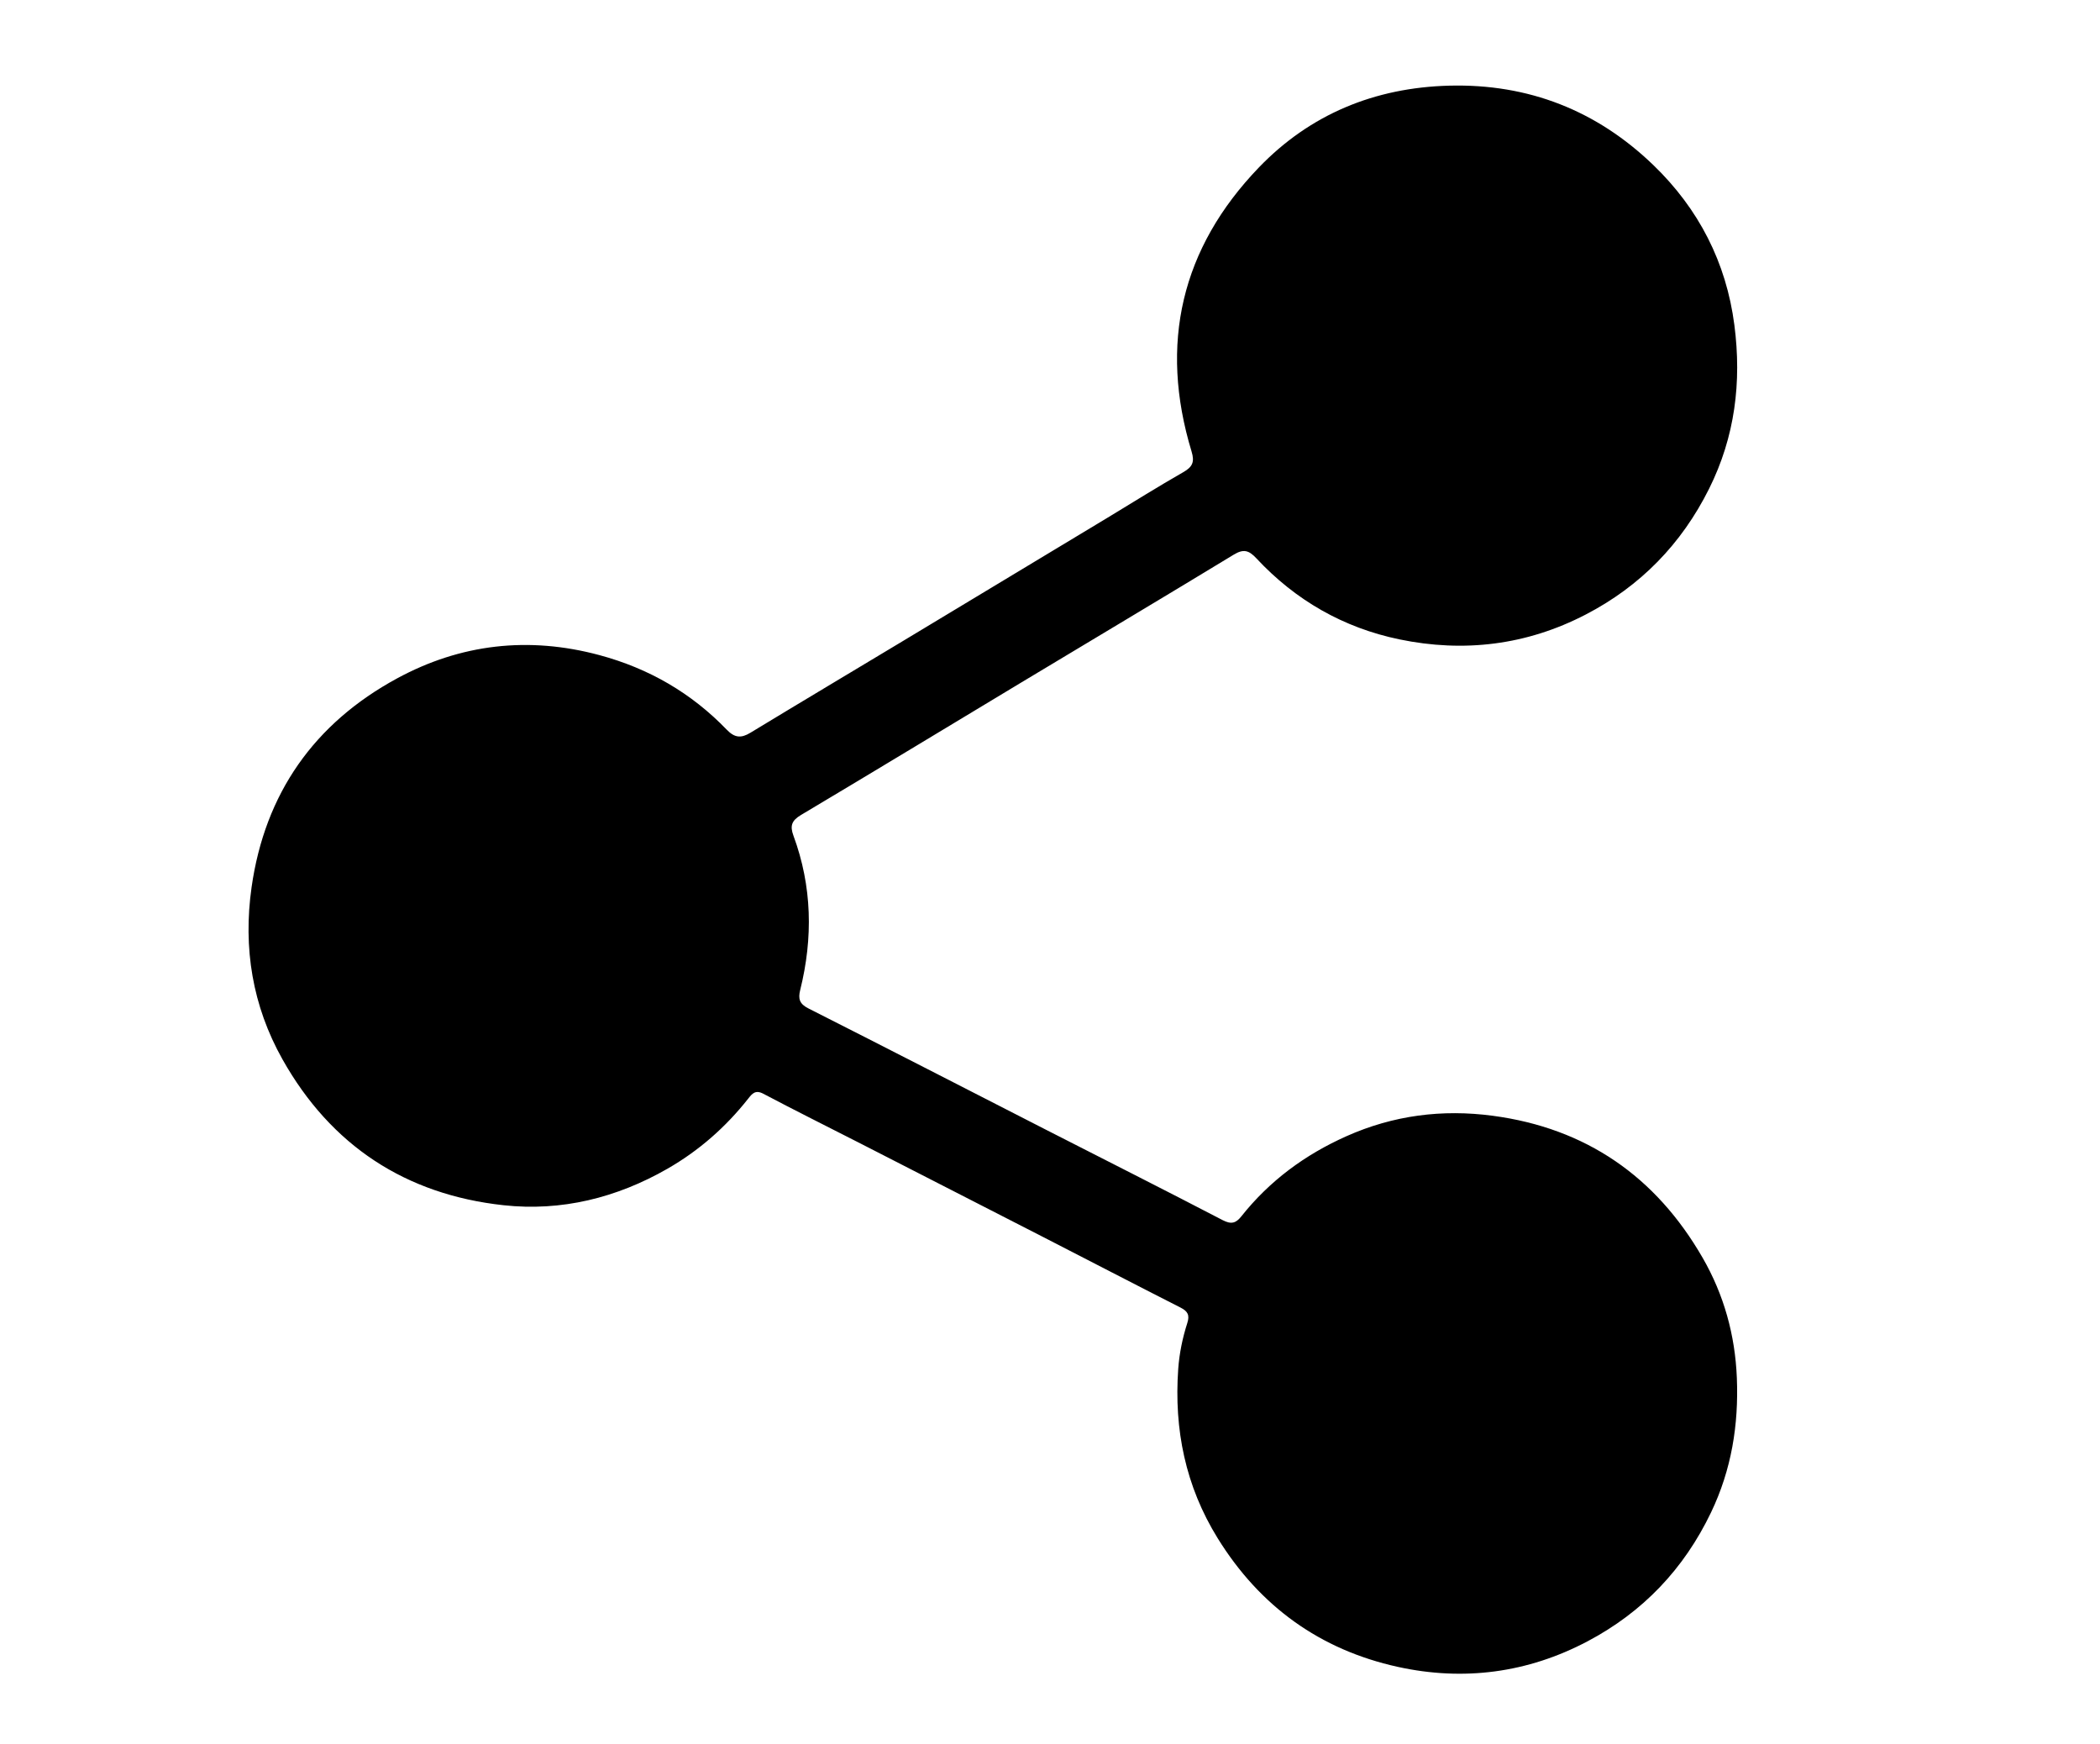
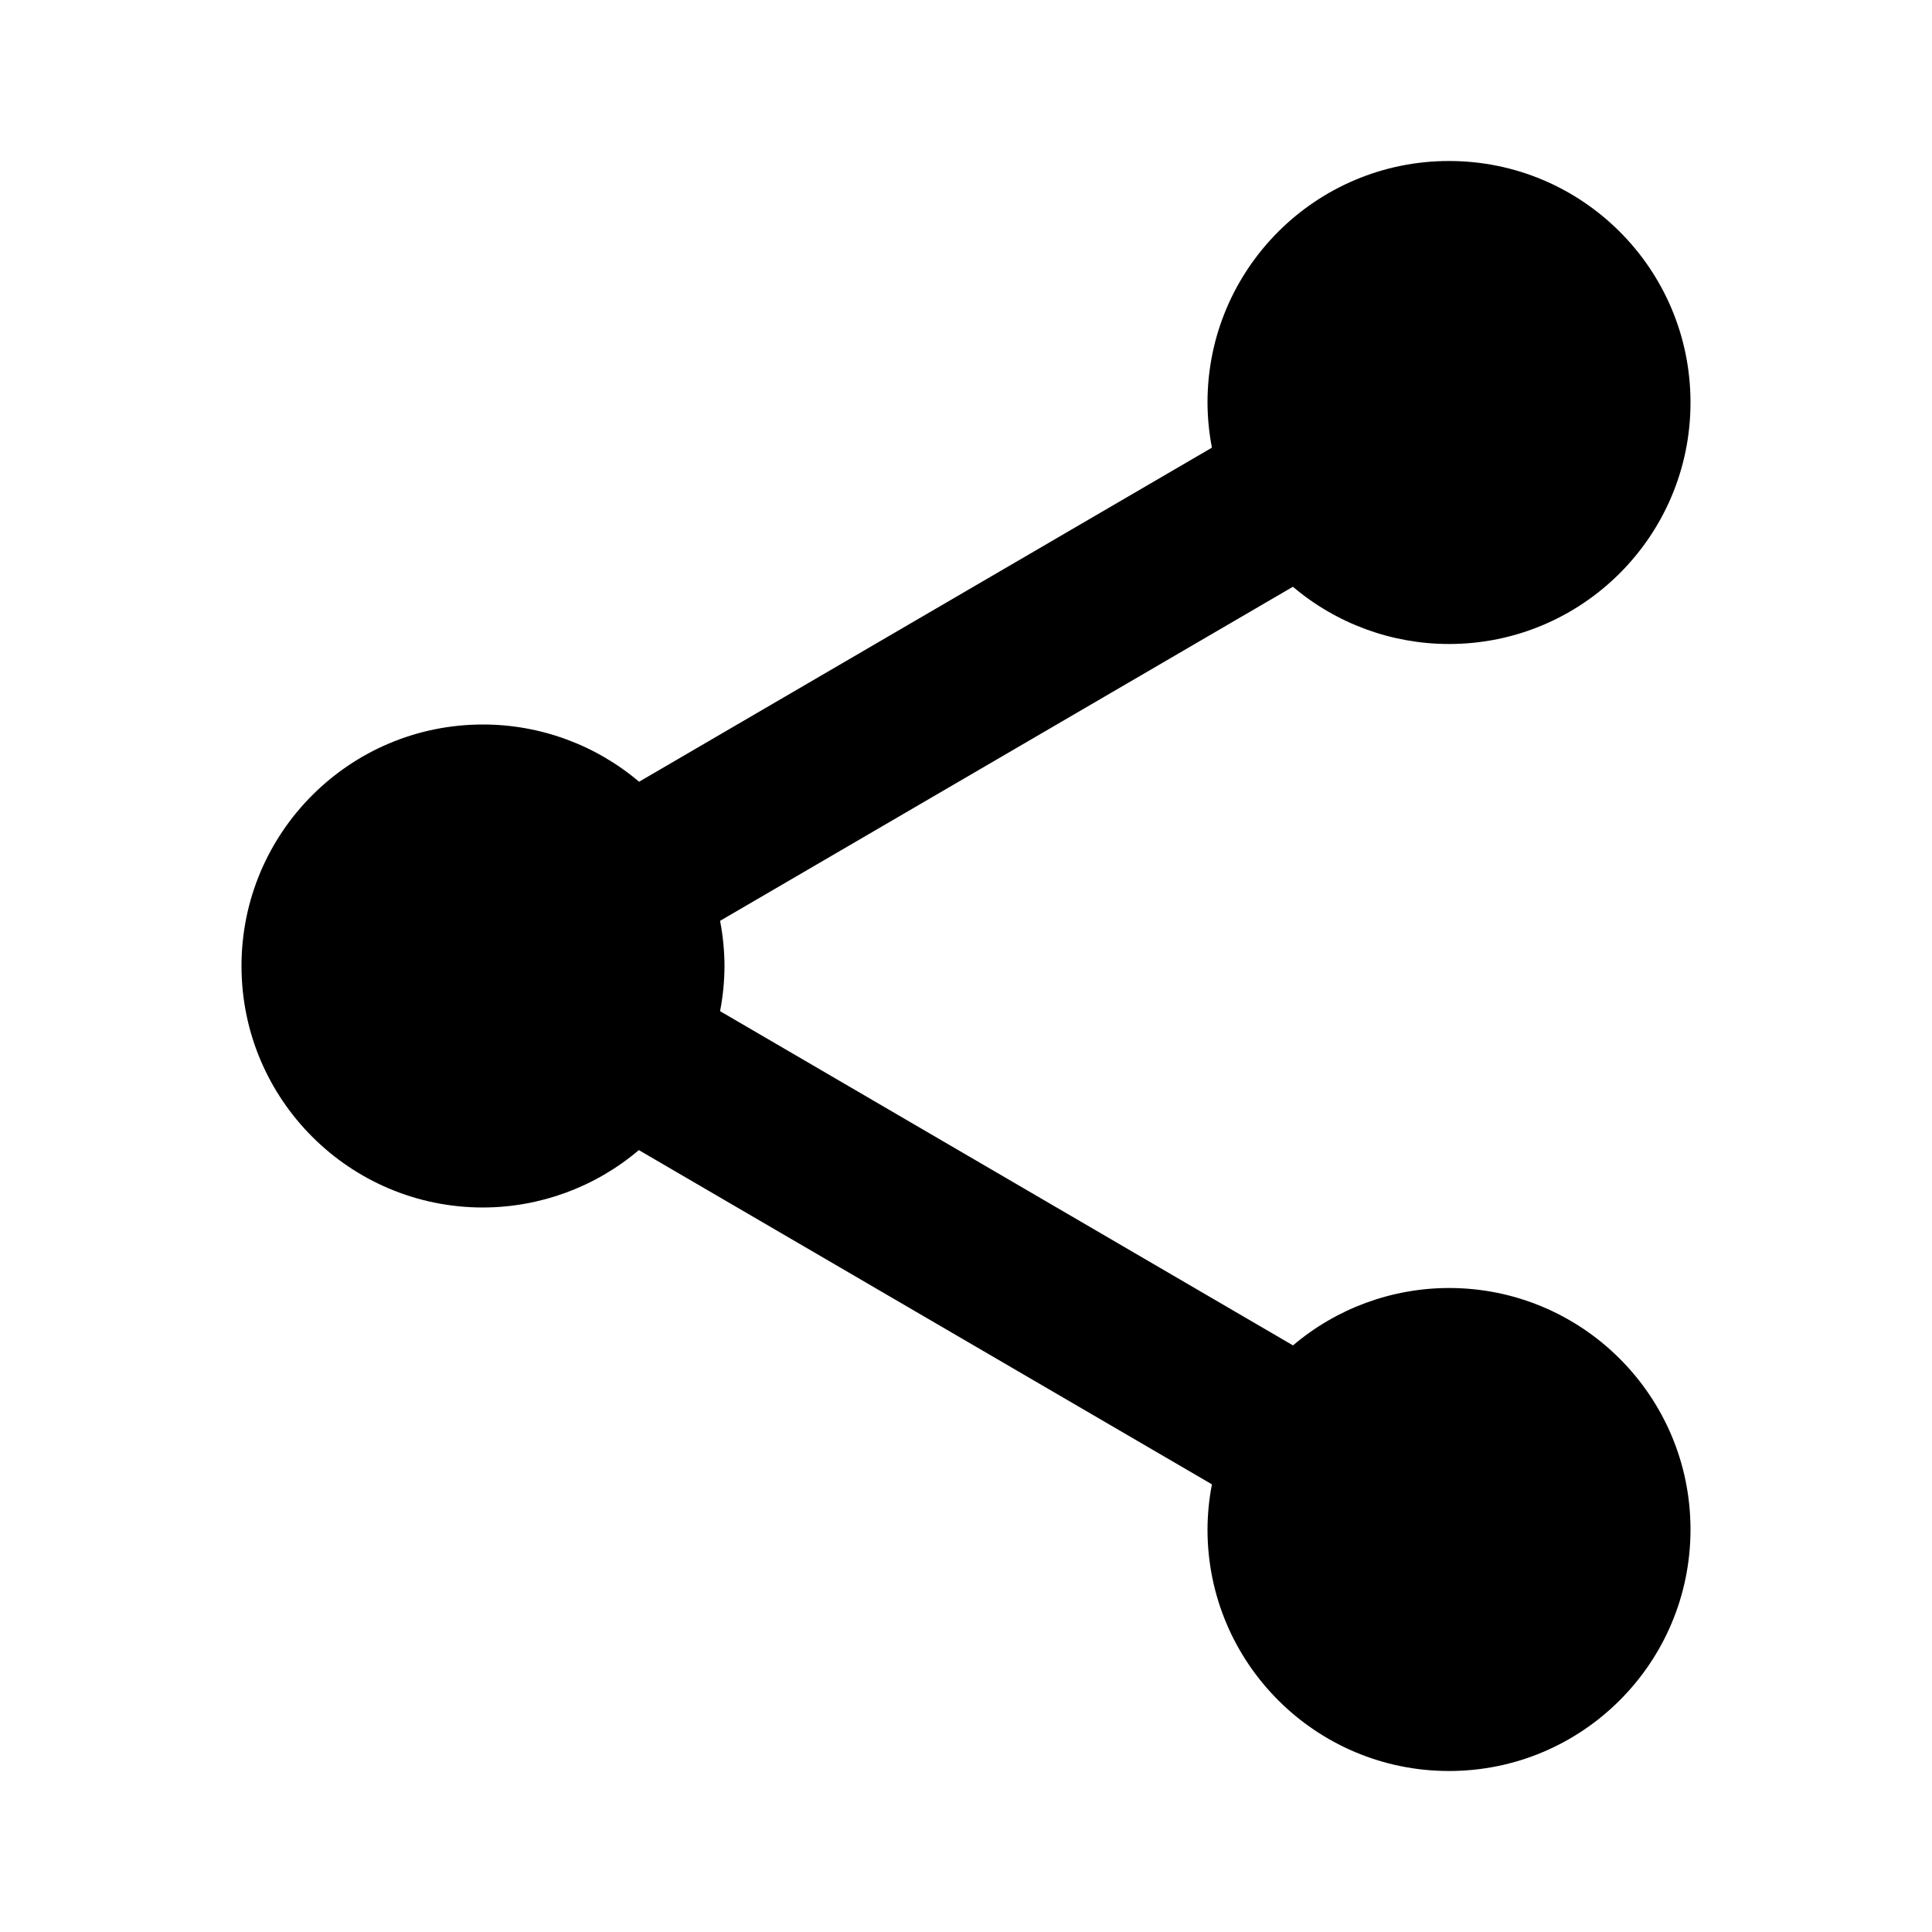
- <svg xmlns="http://www.w3.org/2000/svg" version="1.1" id="Layer_1" x="0px" y="0px" width="100%" viewBox="0 0 848 704" enable-background="new 0 0 848 704" xml:space="preserve">
-   <path fill="#000000" opacity="1" stroke="none" d=" M447.126,209.102   C457.551,202.785 467.579,196.509 477.838,190.637   C481.51,188.535 482.466,186.571 481.178,182.336   C467.961,138.875 477.013,100.172 508.349,67.618   C529.006,46.157 555.1,35.359 585.245,34.586   C617.295,33.765 644.822,44.666 667.629,66.646   C685.855,84.211 697.085,105.866 700.364,131.299   C703.332,154.311 700.601,176.387 690.15,197.335   C679.004,219.679 662.401,236.687 640.29,248.154   C616.481,260.502 591.166,263.565 565.081,258.156   C542.492,253.472 523.12,242.379 507.354,225.451   C504.278,222.148 502.132,221.561 498.174,223.966   C469.71,241.263 441.093,258.307 412.551,275.478   C382.867,293.336 353.258,311.319 323.492,329.039   C319.711,331.29 318.914,333.392 320.398,337.412   C327.948,357.864 328.352,378.711 323.128,399.735   C322.235,403.329 322.844,405.351 326.458,407.179   C358.551,423.41 390.524,439.879 422.549,456.245   C446.273,468.368 470.074,480.345 493.705,492.649   C497.177,494.457 499.06,493.91 501.253,491.147   C512.664,476.77 526.979,466.228 543.721,458.764   C562.638,450.329 582.359,447.806 602.735,450.509   C640.483,455.517 668.64,475.073 687.544,507.869   C696.135,522.775 700.654,539.032 701.357,556.341   C702.127,575.297 699.198,593.418 690.938,610.662   C679.981,633.538 663.367,650.947 641.025,662.74   C616.826,675.514 590.98,678.866 564.442,673.035   C533.046,666.136 508.741,648.605 491.713,621.101   C478.692,600.069 474.053,577.16 475.777,552.776   C476.221,546.481 477.51,540.237 479.44,534.218   C480.467,531.015 479.654,529.459 476.738,527.979   C458.177,518.555 439.708,508.95 421.186,499.448   C396.594,486.831 371.985,474.243 347.375,461.661   C334.328,454.991 321.201,448.474 308.247,441.629   C305.052,439.941 303.752,441.549 302.143,443.589   C293.068,455.094 282.247,464.602 269.527,471.9   C248.99,483.681 226.693,489.184 203.319,486.636   C163.82,482.33 133.646,462.562 114.071,427.741   C101.938,406.158 98.112,382.734 101.587,358.265   C106.974,320.341 126.894,292.065 160.324,273.928   C186.032,259.98 213.48,256.833 242.05,264.517   C262.024,269.889 279.192,279.817 293.486,294.647   C296.646,297.926 299.253,298.152 303.003,295.875   C323.501,283.432 344.106,271.165 364.653,258.803   C392.052,242.319 419.432,225.804 447.126,209.102  z" />
+ <svg xmlns="http://www.w3.org/2000/svg" viewBox="0 0 24 24" width="24px" height="24px">
+   <path d="M 18 2 A 3 3 0 0 0 15 5 A 3 3 0 0 0 15.055 5.561 L 7.939 9.711 A 3 3 0 0 0 6 9 A 3 3 0 0 0 3 12 A 3 3 0 0 0 6 15 A 3 3 0 0 0 7.936 14.287 L 15.055 18.439 A 3 3 0 0 0 15 19 A 3 3 0 0 0 18 22 A 3 3 0 0 0 21 19 A 3 3 0 0 0 18 16 A 3 3 0 0 0 16.062 16.713 L 8.945 12.561 A 3 3 0 0 0 9 12 A 3 3 0 0 0 8.945 11.439 L 16.061 7.289 A 3 3 0 0 0 18 8 A 3 3 0 0 0 21 5 A 3 3 0 0 0 18 2 z" />
</svg>
